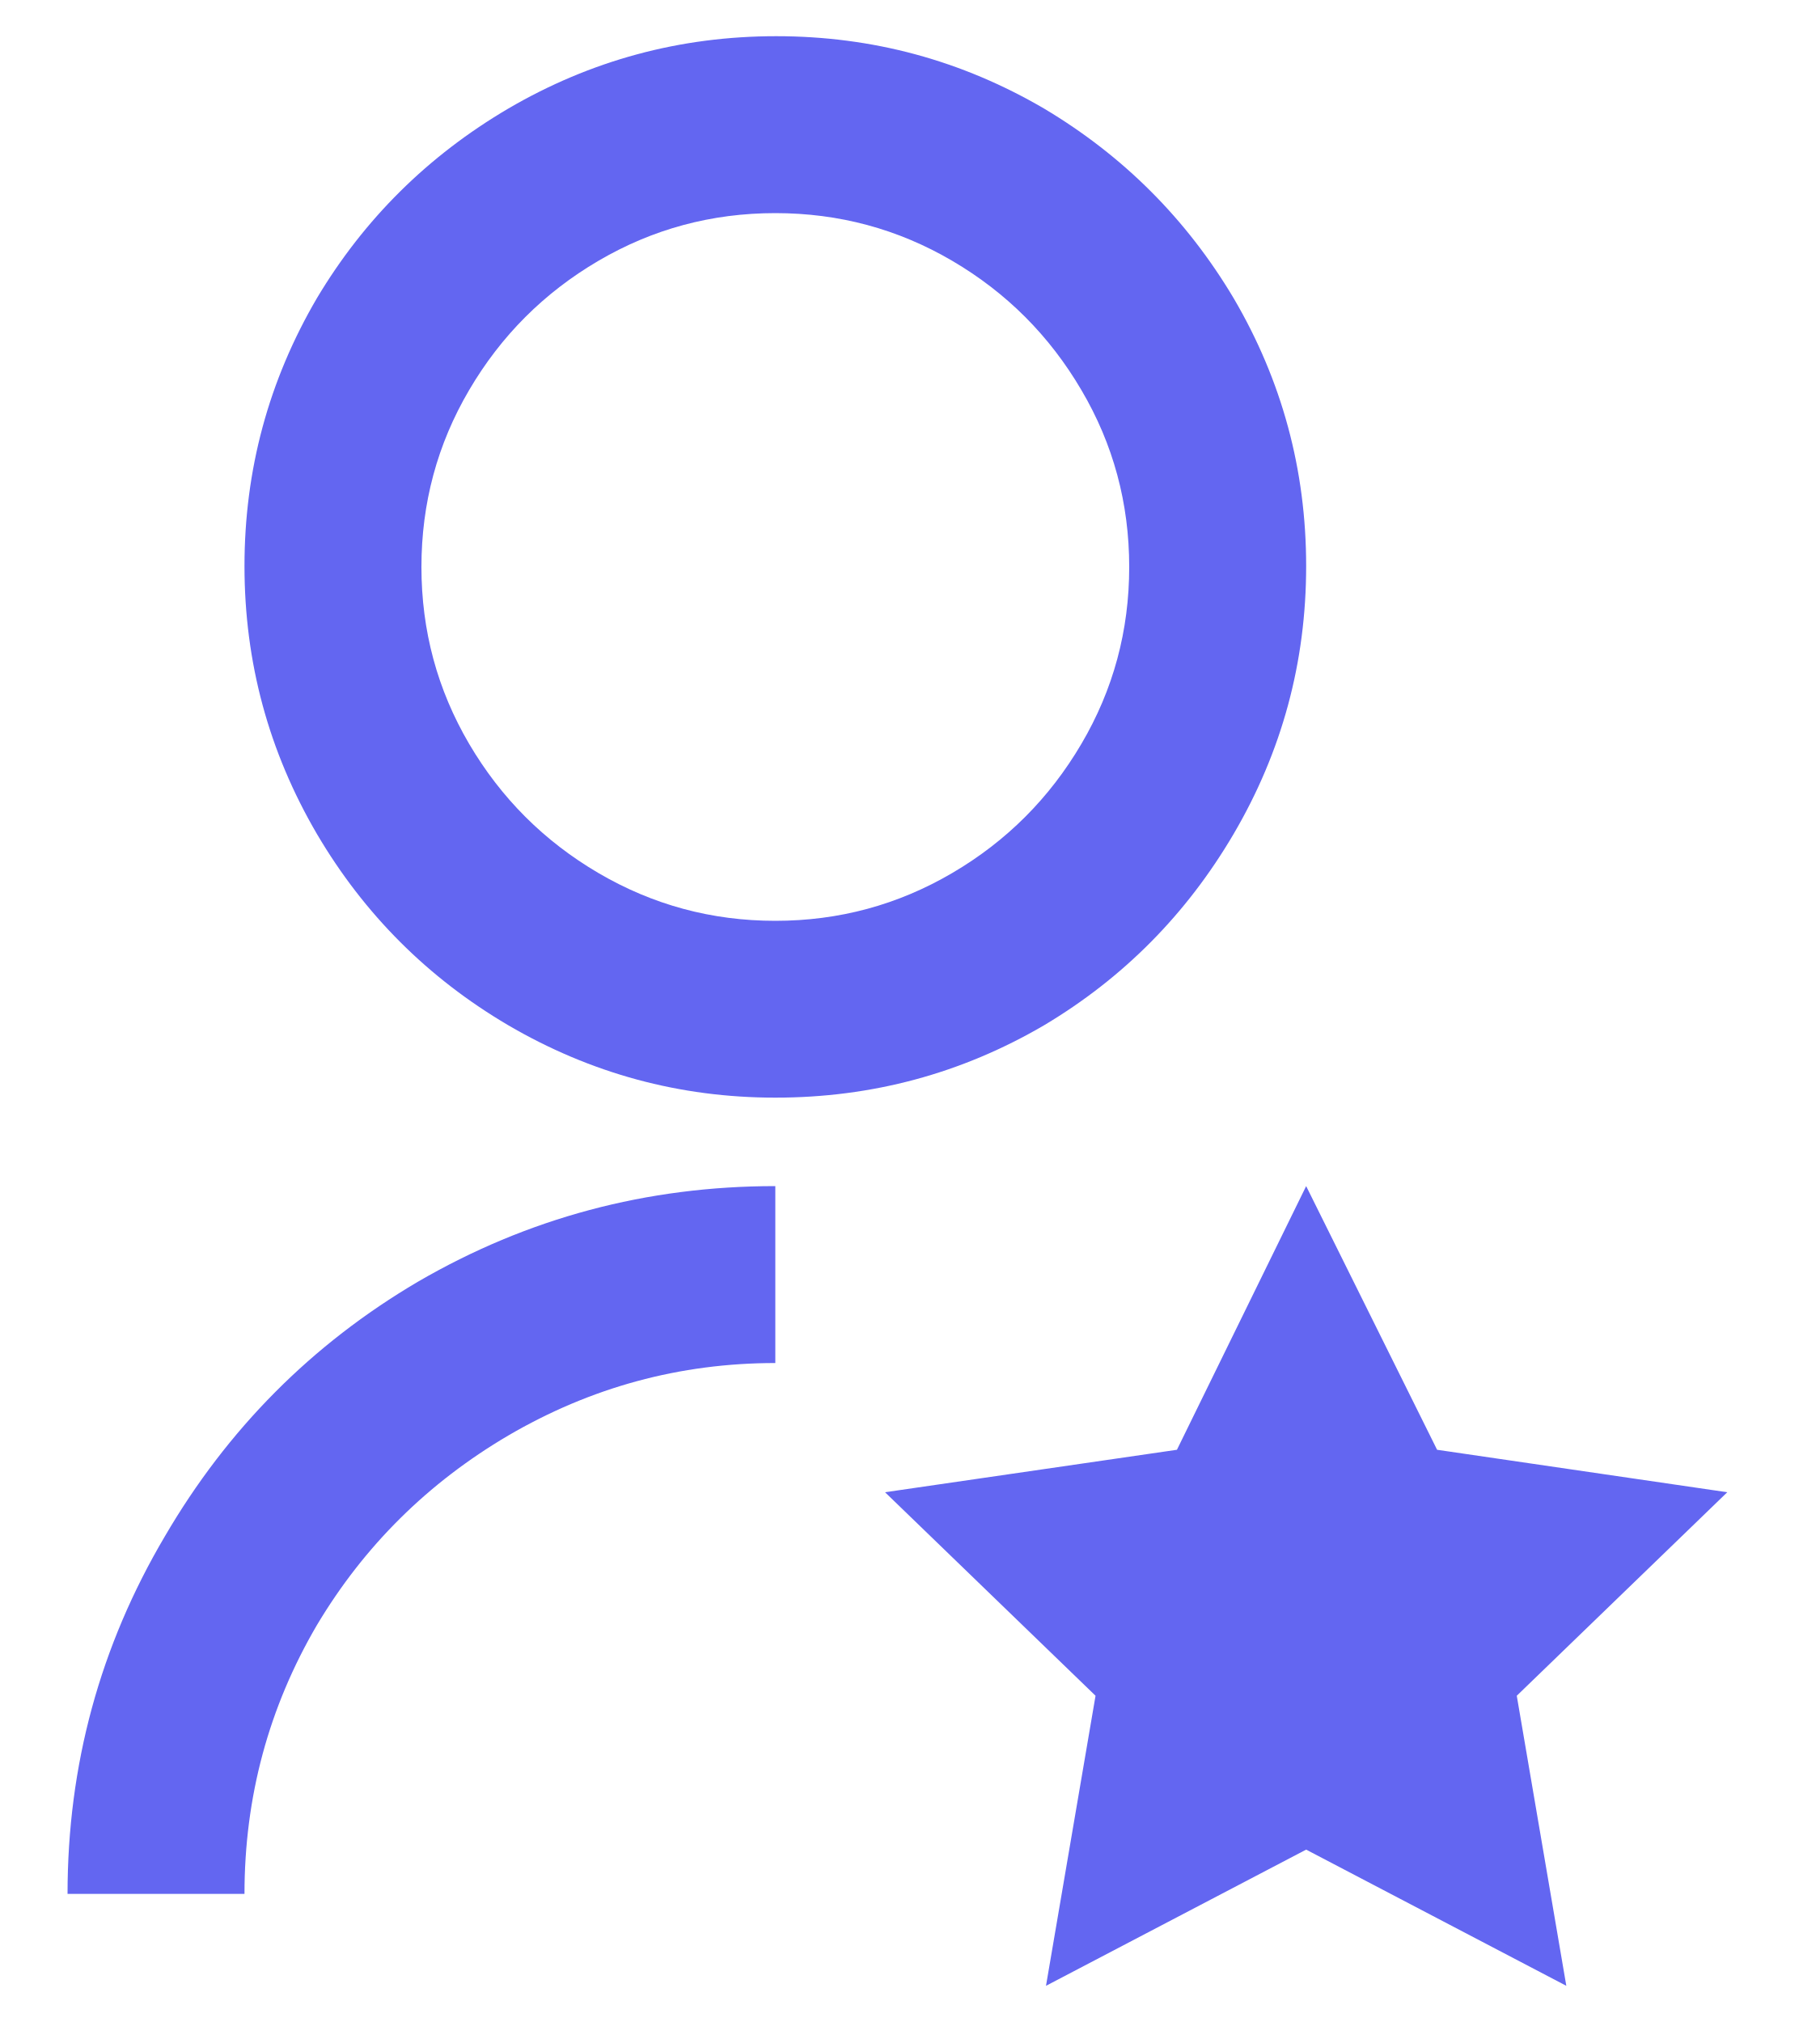
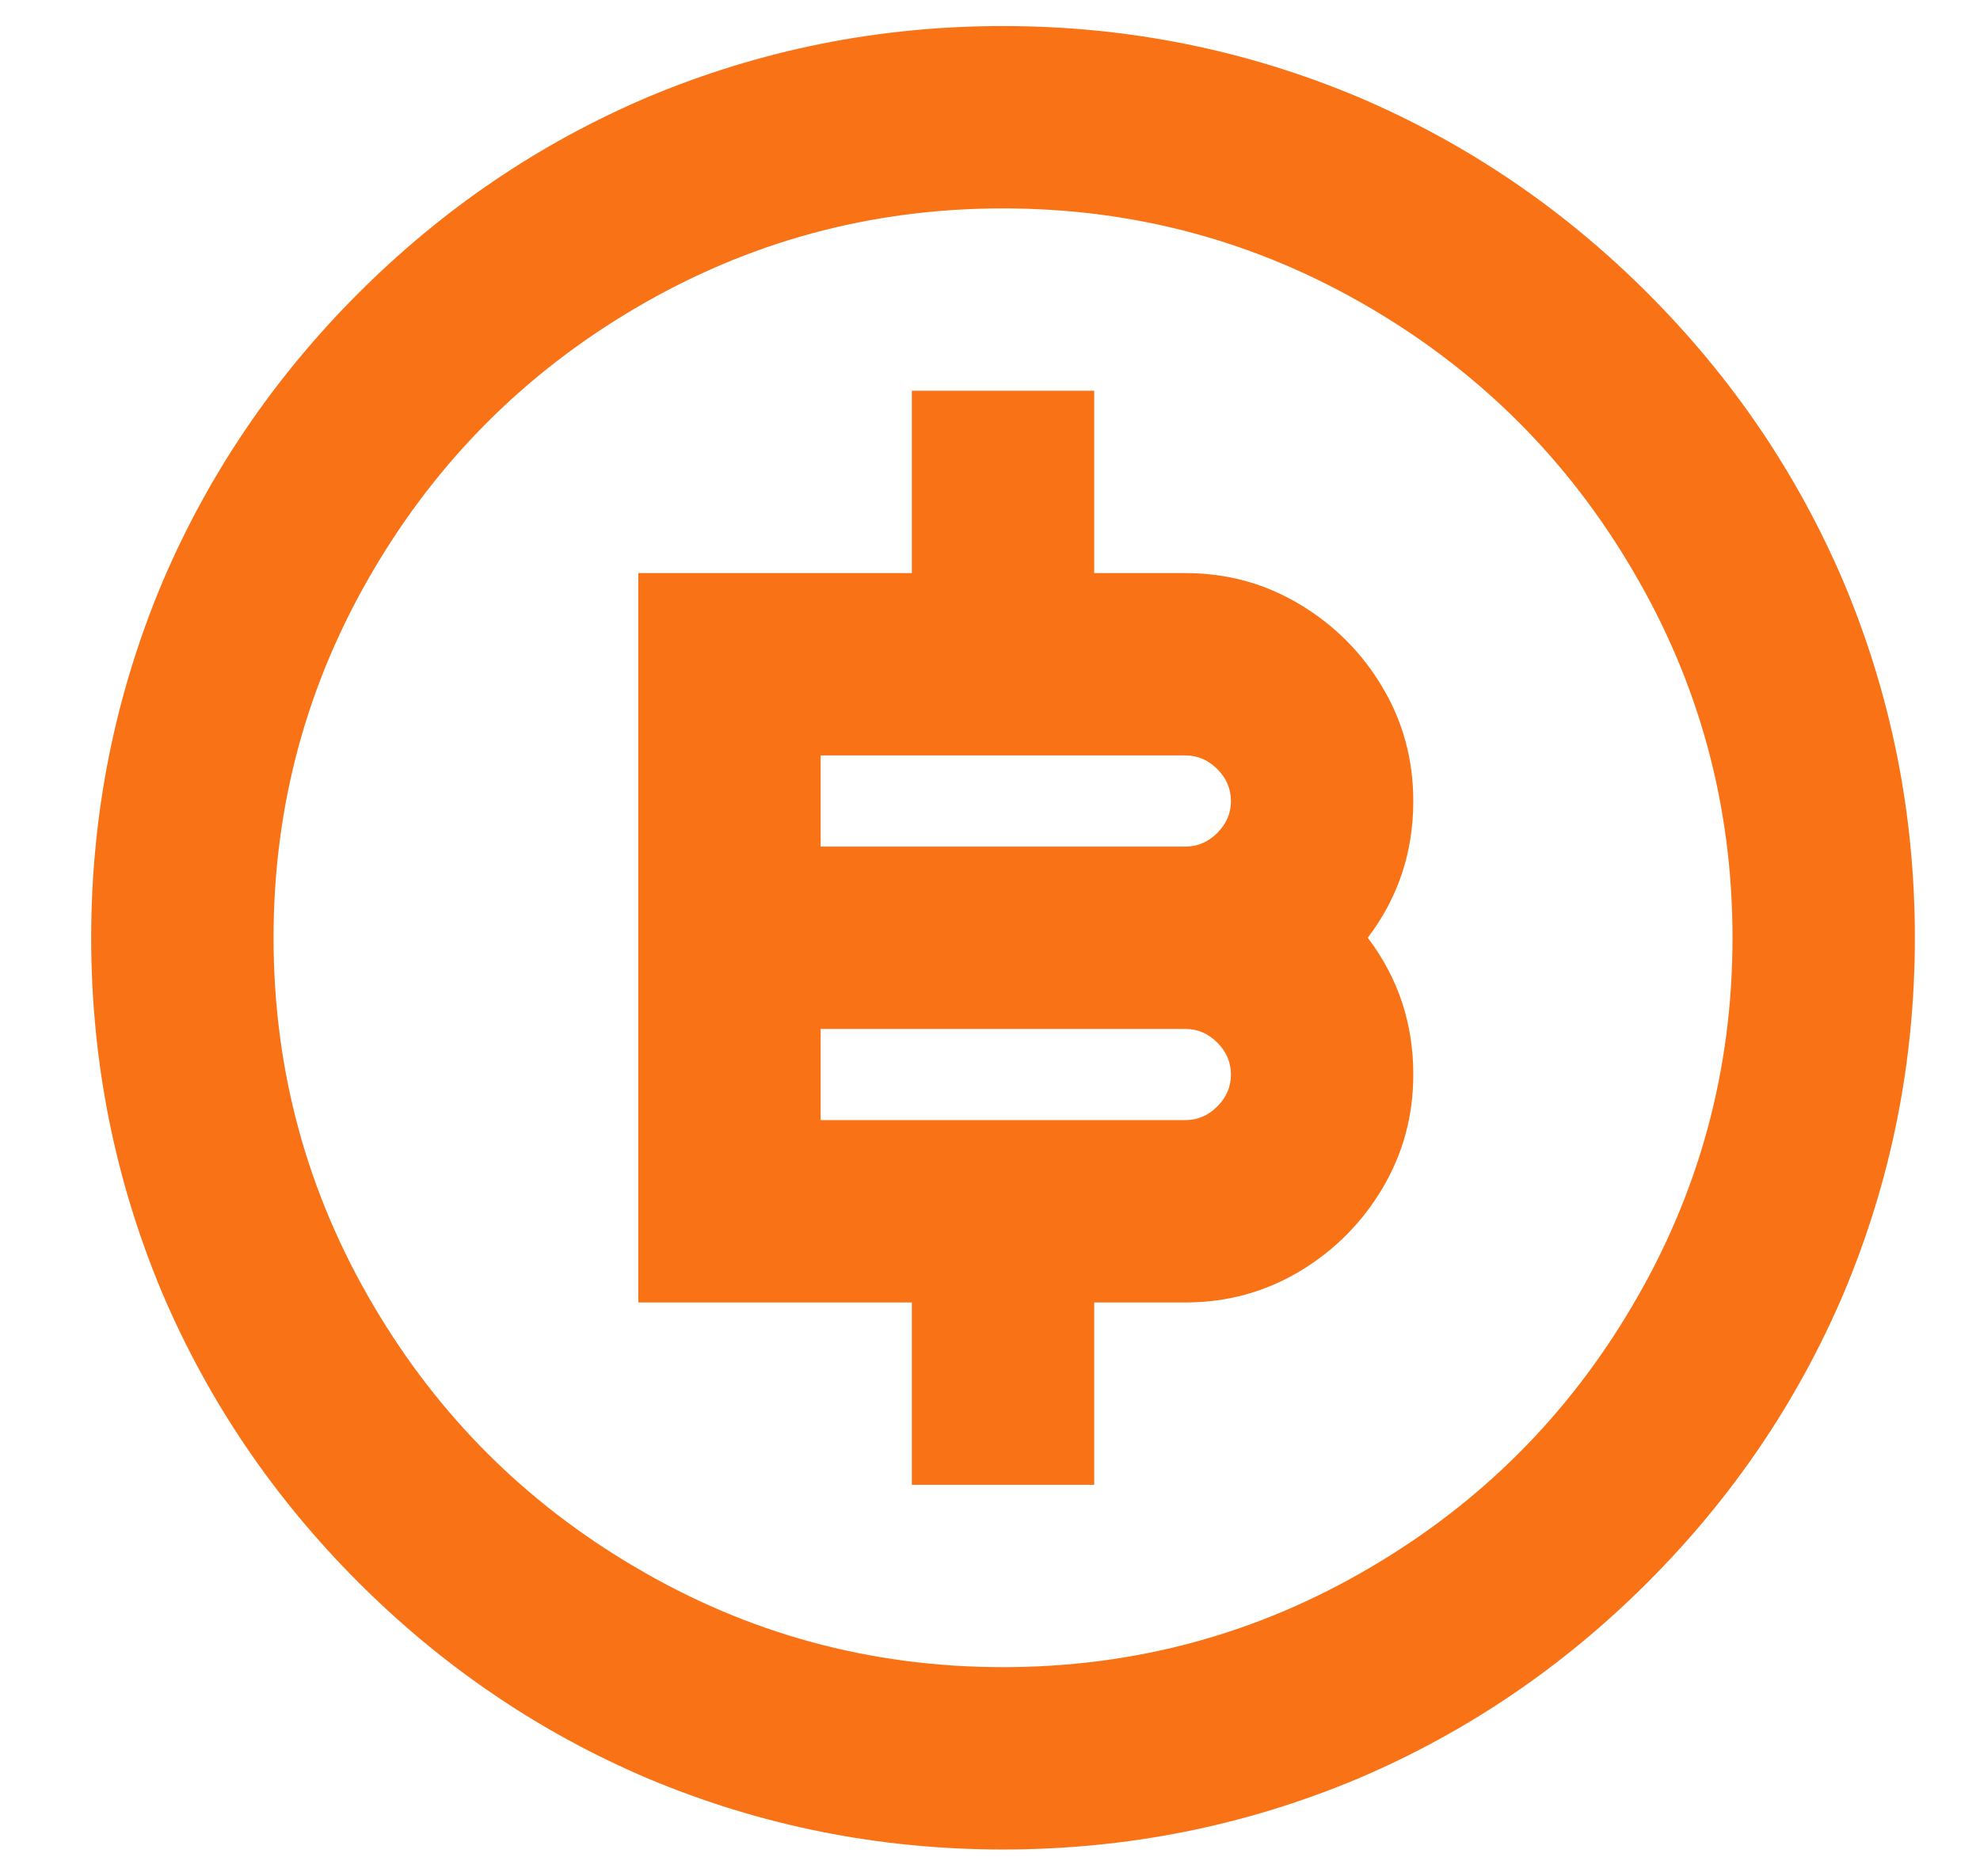
- <svg xmlns="http://www.w3.org/2000/svg" width="18" height="20" viewBox="0 0 18 20" fill="none">
-   <path d="M7.668 11.732V13.482C6.723 13.482 5.842 13.722 5.025 14.2C4.232 14.667 3.602 15.291 3.135 16.073C2.657 16.889 2.418 17.776 2.418 18.733H0.668C0.668 17.461 0.989 16.282 1.63 15.197C2.249 14.136 3.083 13.296 4.133 12.678C5.218 12.047 6.396 11.732 7.668 11.732ZM7.668 10.857C6.723 10.857 5.842 10.618 5.025 10.14C4.232 9.673 3.602 9.043 3.135 8.25C2.657 7.433 2.418 6.55 2.418 5.599C2.418 4.648 2.657 3.764 3.135 2.948C3.602 2.166 4.232 1.542 5.025 1.075C5.842 0.597 6.726 0.358 7.677 0.358C8.628 0.358 9.511 0.597 10.328 1.075C11.11 1.542 11.734 2.166 12.2 2.948C12.679 3.764 12.918 4.648 12.918 5.599C12.918 6.55 12.679 7.433 12.2 8.25C11.734 9.043 11.11 9.673 10.328 10.14C9.511 10.618 8.625 10.857 7.668 10.857ZM7.668 9.108C8.298 9.108 8.881 8.95 9.418 8.635C9.955 8.32 10.38 7.894 10.695 7.358C11.011 6.821 11.168 6.238 11.168 5.608C11.168 4.978 11.011 4.394 10.695 3.858C10.38 3.321 9.955 2.895 9.418 2.58C8.881 2.265 8.298 2.108 7.668 2.108C7.038 2.108 6.455 2.265 5.918 2.58C5.381 2.895 4.955 3.321 4.64 3.858C4.325 4.394 4.168 4.978 4.168 5.608C4.168 6.238 4.325 6.821 4.64 7.358C4.955 7.894 5.381 8.32 5.918 8.635C6.455 8.95 7.038 9.108 7.668 9.108ZM12.918 18.295L10.345 19.642L10.835 16.773L8.753 14.76L11.64 14.34L12.918 11.732L14.213 14.34L17.083 14.76L15.001 16.773L15.491 19.642L12.918 18.295Z" fill="#6366F1" />
+ <svg xmlns="http://www.w3.org/2000/svg" width="19" height="18" viewBox="0 0 19 18" fill="none">
+   <path d="M9.625 17.75C8.435 17.75 7.298 17.523 6.213 17.067C5.174 16.624 4.25 15.997 3.439 15.186C2.628 14.375 2.001 13.451 1.558 12.412C1.103 11.328 0.875 10.19 0.875 9C0.875 7.81 1.103 6.673 1.558 5.588C2.001 4.549 2.628 3.625 3.439 2.814C4.25 2.003 5.174 1.376 6.213 0.933C7.298 0.477 8.435 0.25 9.625 0.25C10.815 0.25 11.953 0.477 13.037 0.933C14.076 1.376 15 2.003 15.811 2.814C16.622 3.625 17.249 4.549 17.692 5.588C18.148 6.673 18.375 7.81 18.375 9C18.375 10.19 18.148 11.328 17.692 12.412C17.249 13.451 16.622 14.375 15.811 15.186C15 15.997 14.076 16.624 13.037 17.067C11.953 17.523 10.815 17.75 9.625 17.75ZM9.625 16C10.897 16 12.075 15.679 13.16 15.037C14.21 14.419 15.044 13.585 15.662 12.535C16.304 11.45 16.625 10.272 16.625 9C16.625 7.728 16.304 6.55 15.662 5.465C15.044 4.415 14.21 3.581 13.16 2.962C12.075 2.321 10.897 2 9.625 2C8.353 2 7.175 2.321 6.09 2.962C5.04 3.581 4.206 4.415 3.587 5.465C2.946 6.55 2.625 7.728 2.625 9C2.625 10.272 2.946 11.45 3.587 12.535C4.206 13.585 5.04 14.419 6.09 15.037C7.175 15.679 8.353 16 9.625 16ZM8.75 12.5H6.125V5.5H8.75V3.75H10.5V5.5H11.375C11.772 5.5 12.136 5.599 12.469 5.798C12.801 5.996 13.067 6.261 13.265 6.594C13.463 6.926 13.562 7.291 13.562 7.688C13.562 8.178 13.417 8.615 13.125 9C13.417 9.385 13.562 9.822 13.562 10.312C13.562 10.709 13.463 11.074 13.265 11.406C13.067 11.739 12.801 12.004 12.469 12.203C12.136 12.401 11.772 12.5 11.375 12.5H10.5V14.25H8.75V12.5ZM7.875 9.875V10.75H11.375C11.492 10.75 11.594 10.706 11.681 10.619C11.769 10.531 11.812 10.429 11.812 10.312C11.812 10.196 11.769 10.094 11.681 10.006C11.594 9.919 11.492 9.875 11.375 9.875H7.875ZM7.875 7.25V8.125H11.375C11.492 8.125 11.594 8.081 11.681 7.994C11.769 7.906 11.812 7.804 11.812 7.688C11.812 7.571 11.769 7.469 11.681 7.381C11.594 7.294 11.492 7.25 11.375 7.25H7.875Z" fill="#F97316" />
</svg>
